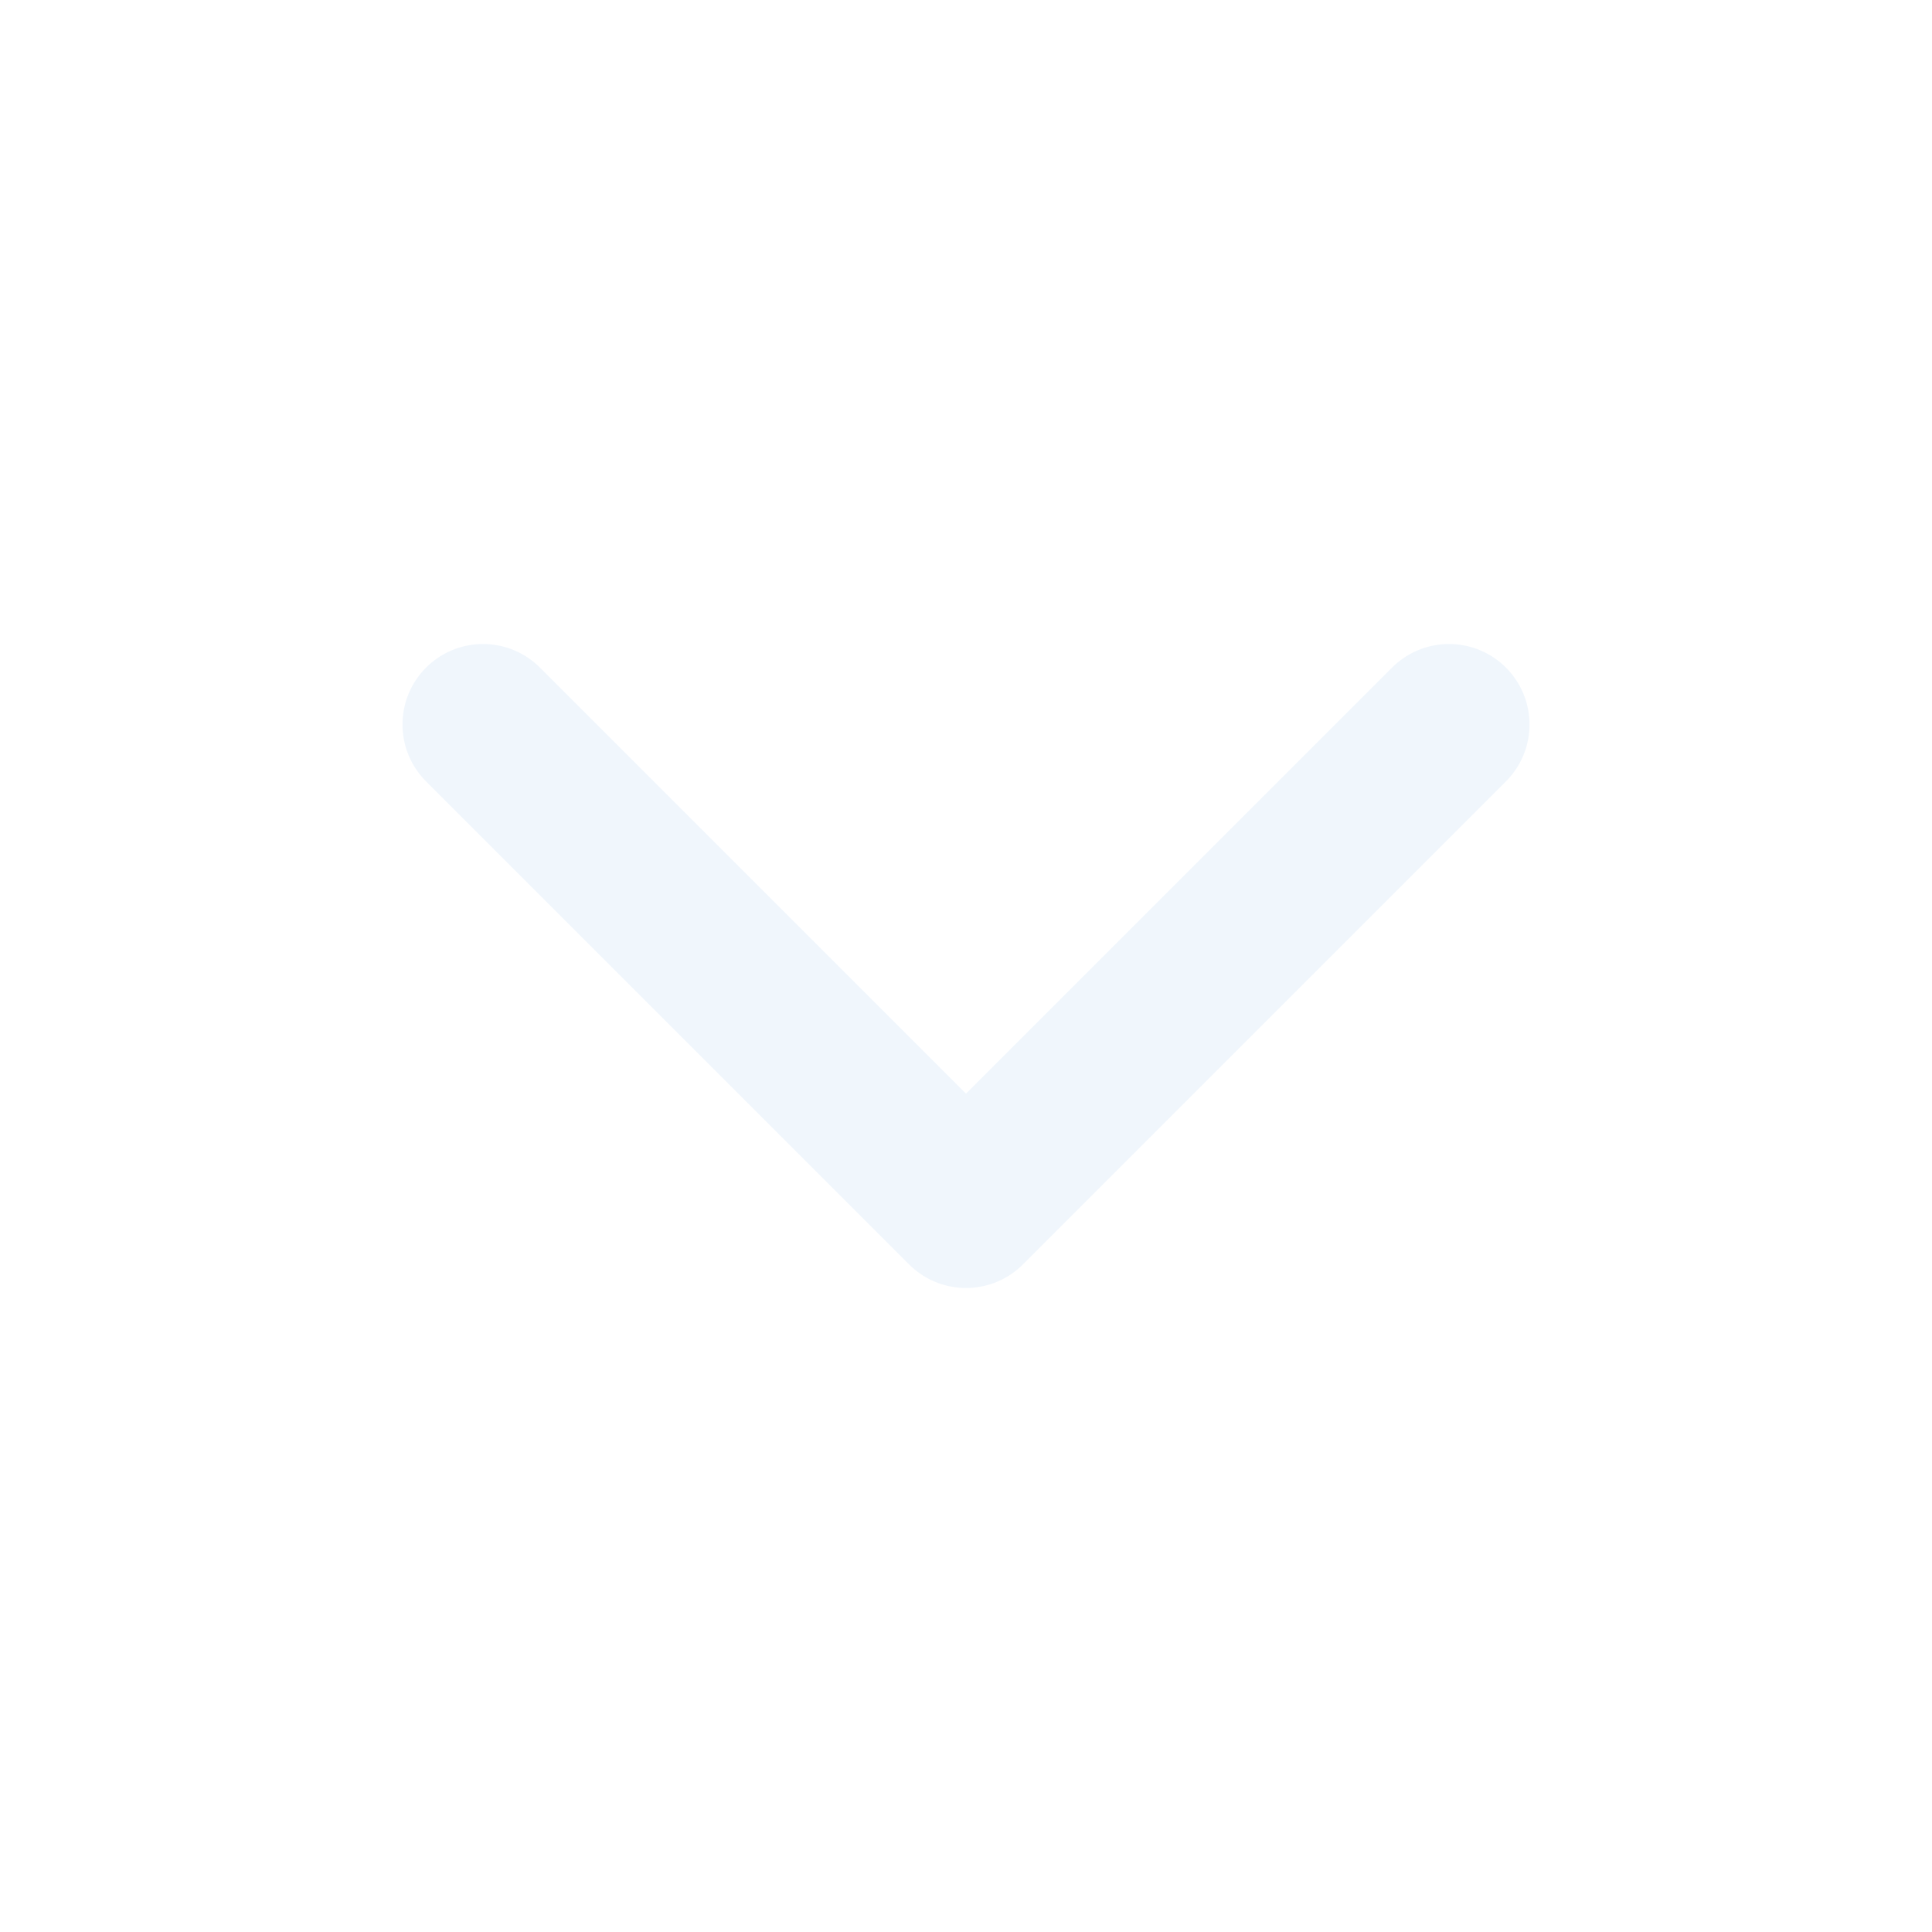
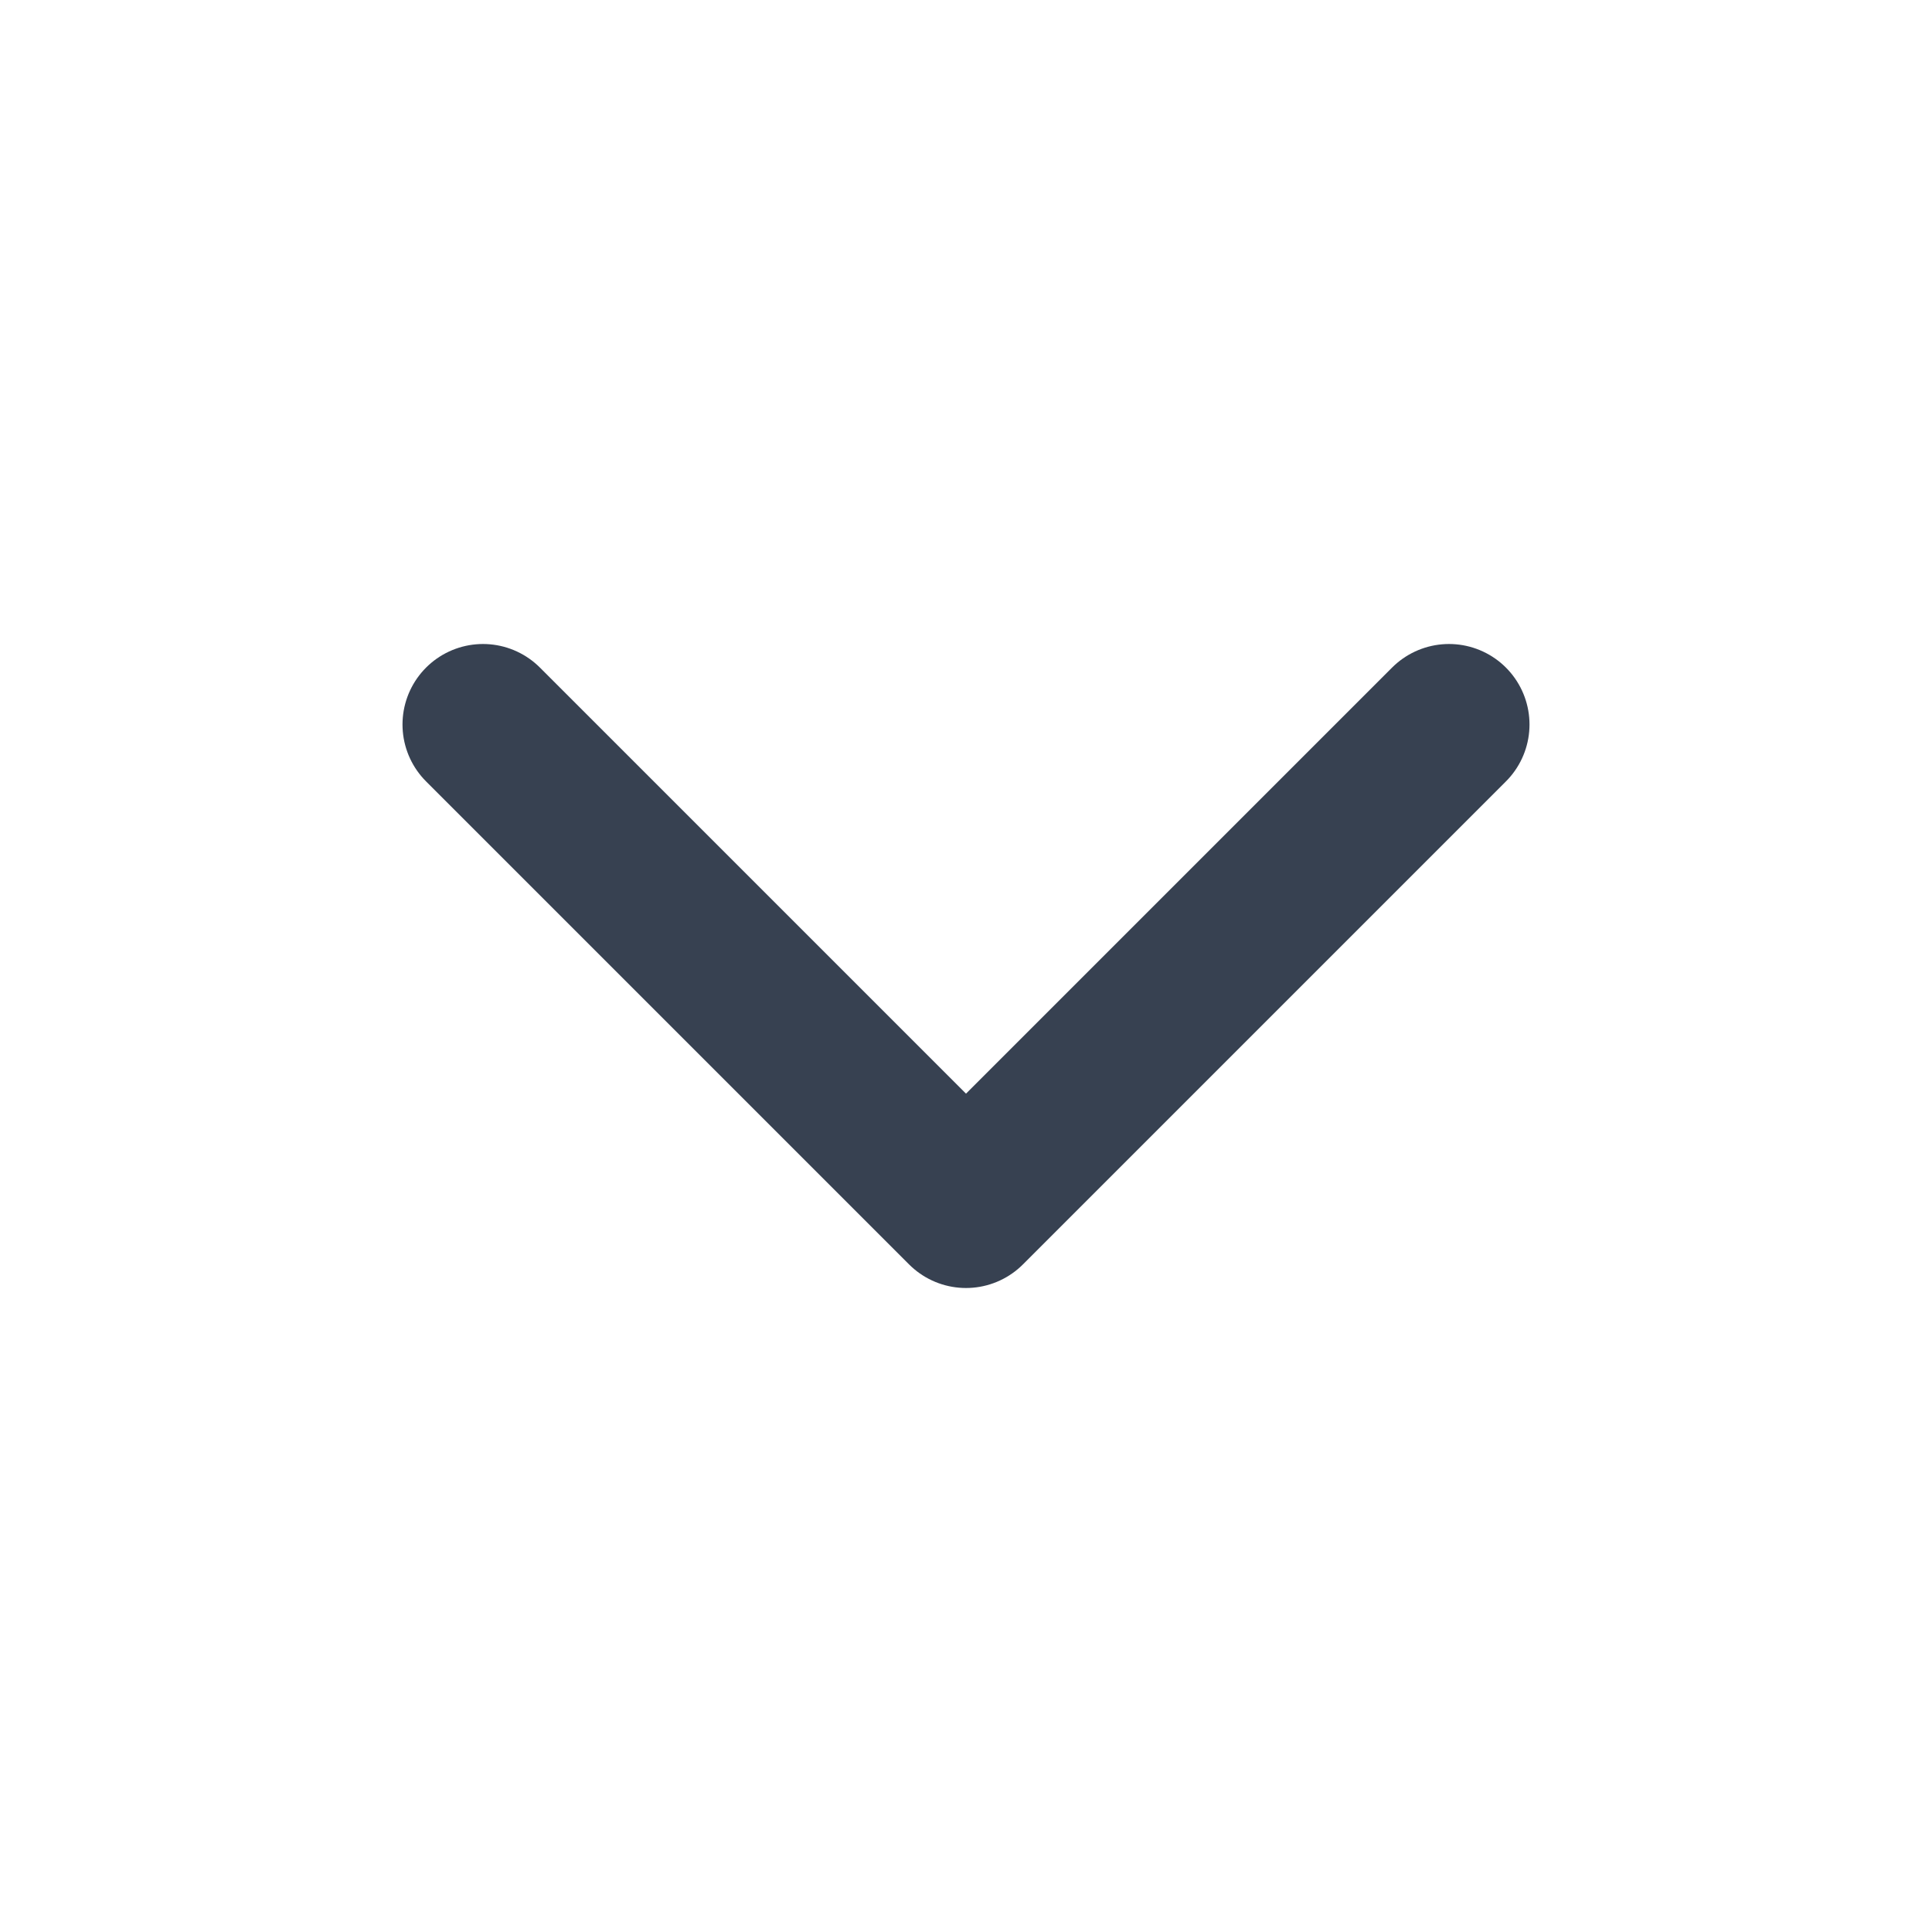
- <svg xmlns="http://www.w3.org/2000/svg" width="24" height="24" viewBox="0 0 24 24" fill="none">
-   <path d="M6 9l6 6 6-6" stroke="#f0f6fc" stroke-width="2" stroke-linecap="round" stroke-linejoin="round" />
+ <svg xmlns="http://www.w3.org/2000/svg" viewBox="0 0 24 24" fill="none" stroke="#374151" stroke-width="2" stroke-linecap="round" stroke-linejoin="round">
+   <polyline points="6 9 12 15 18 9" />
</svg>
